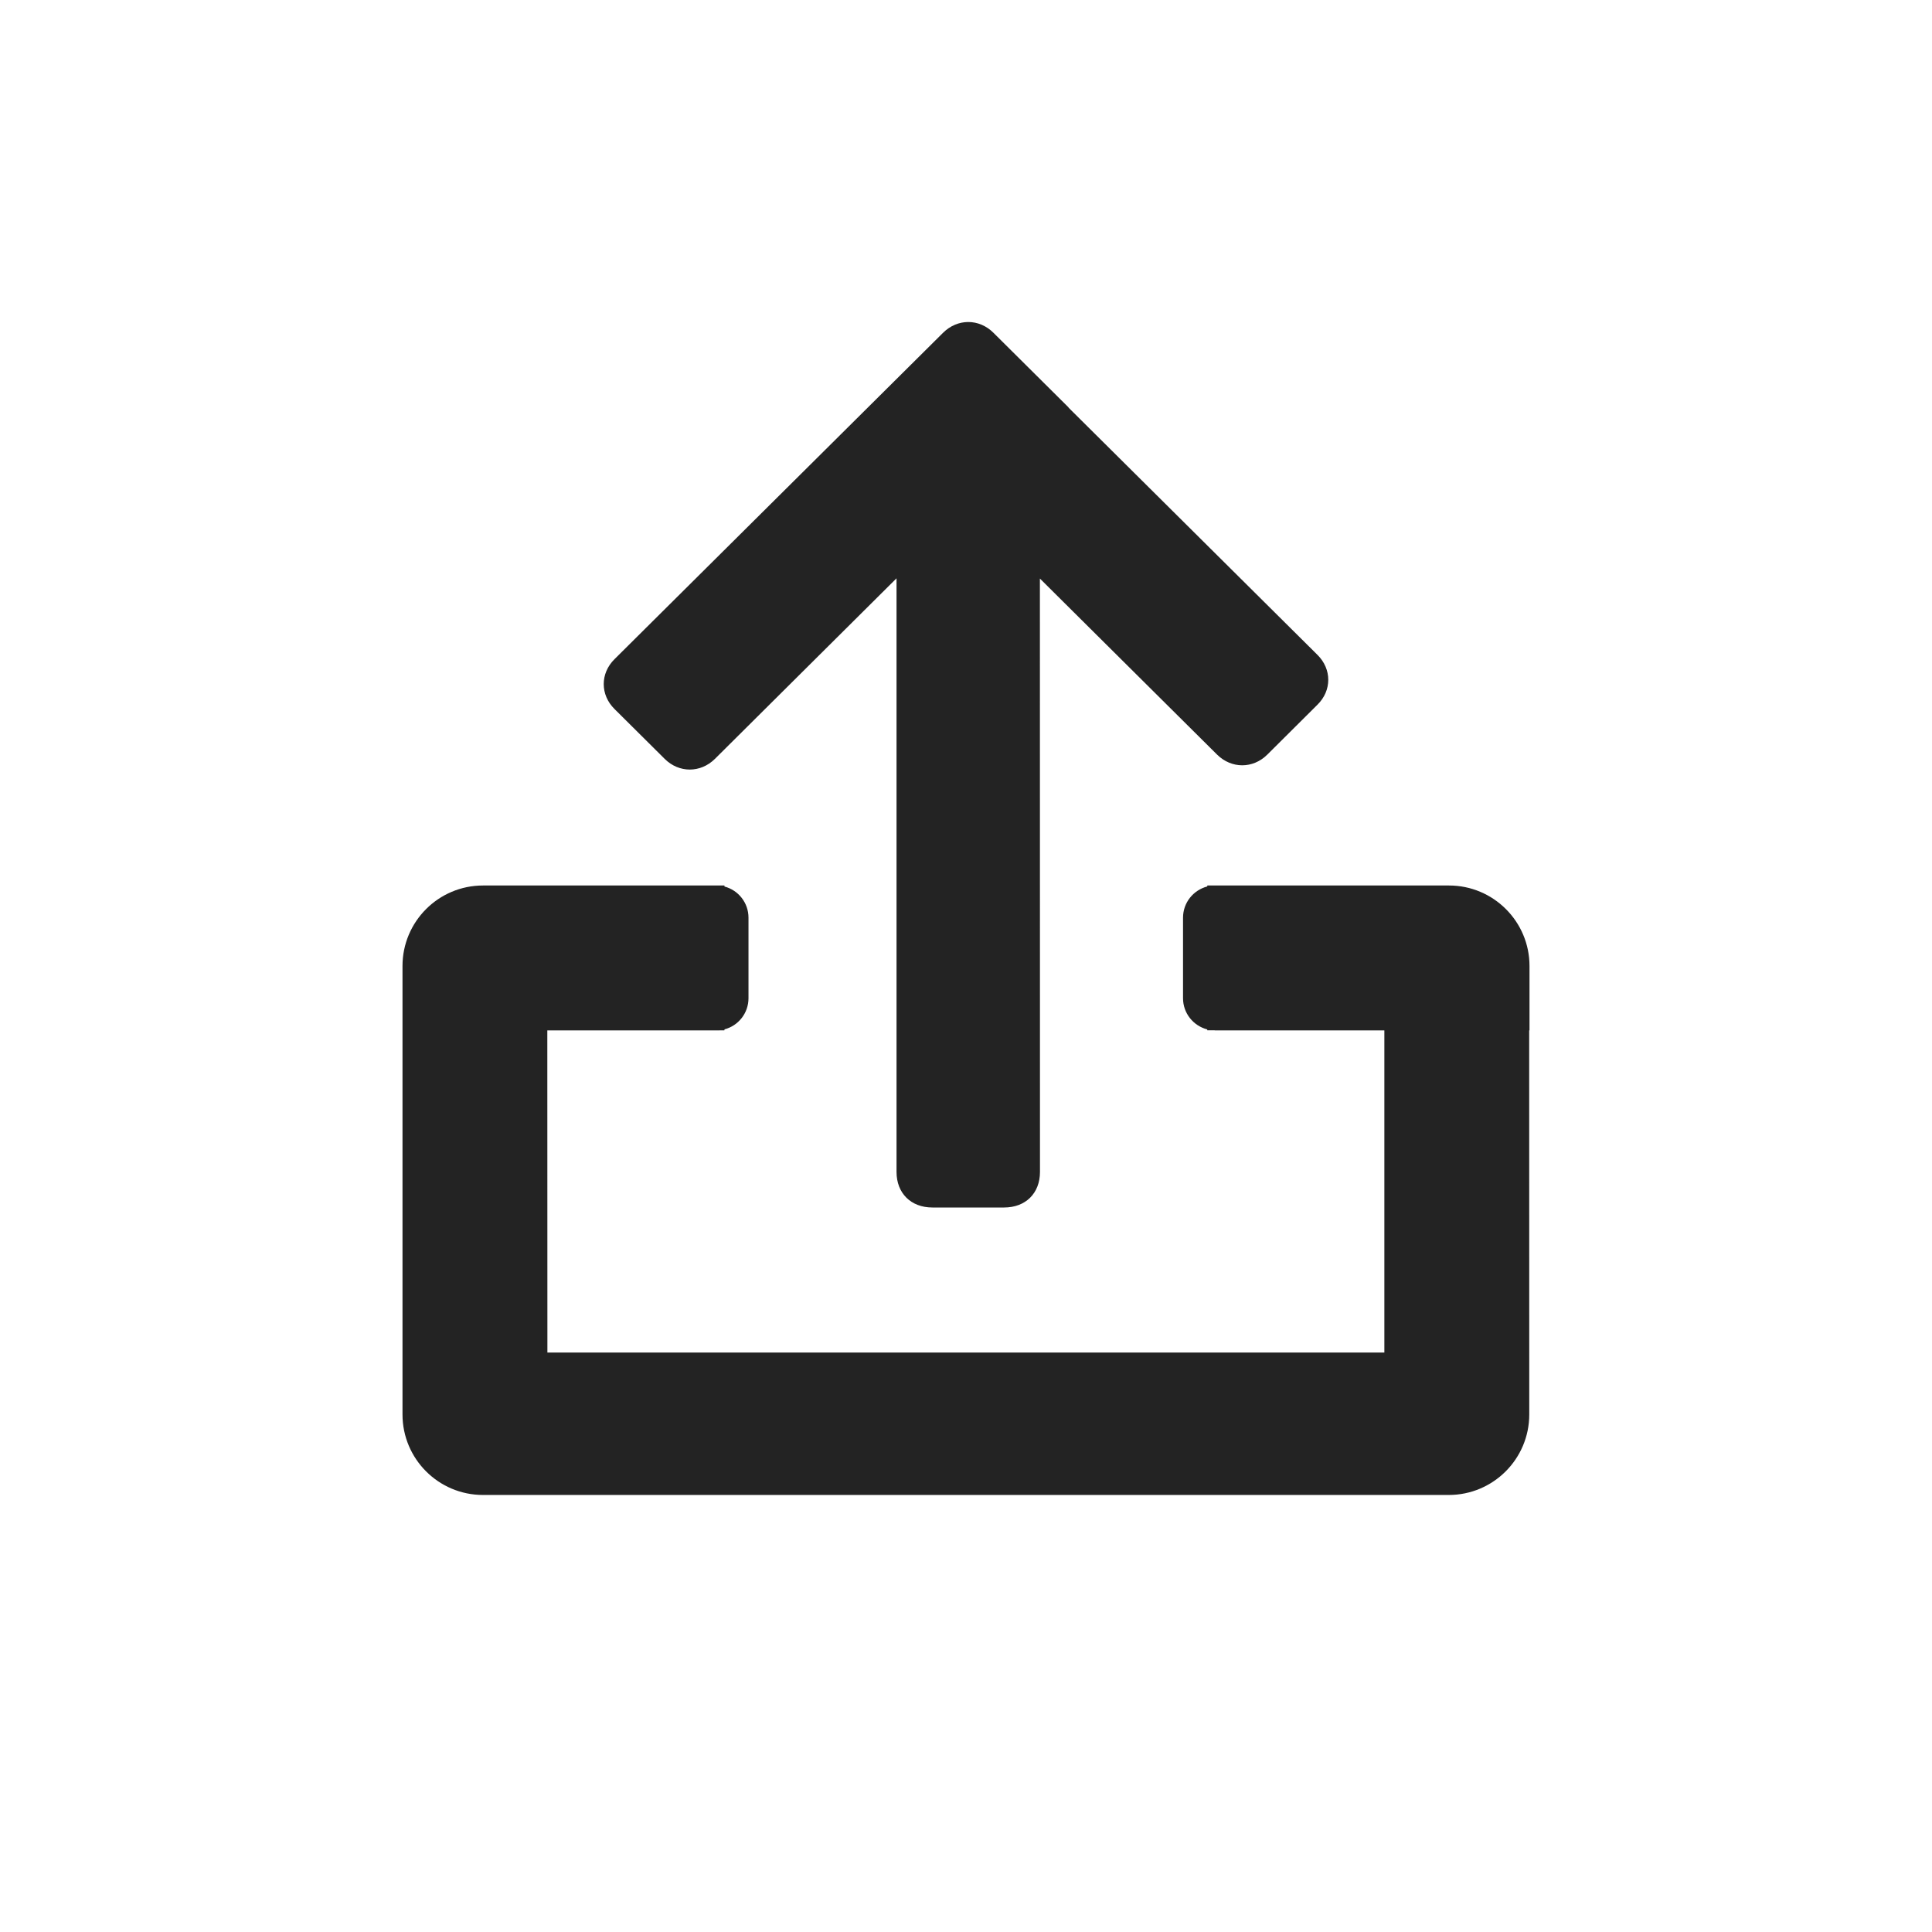
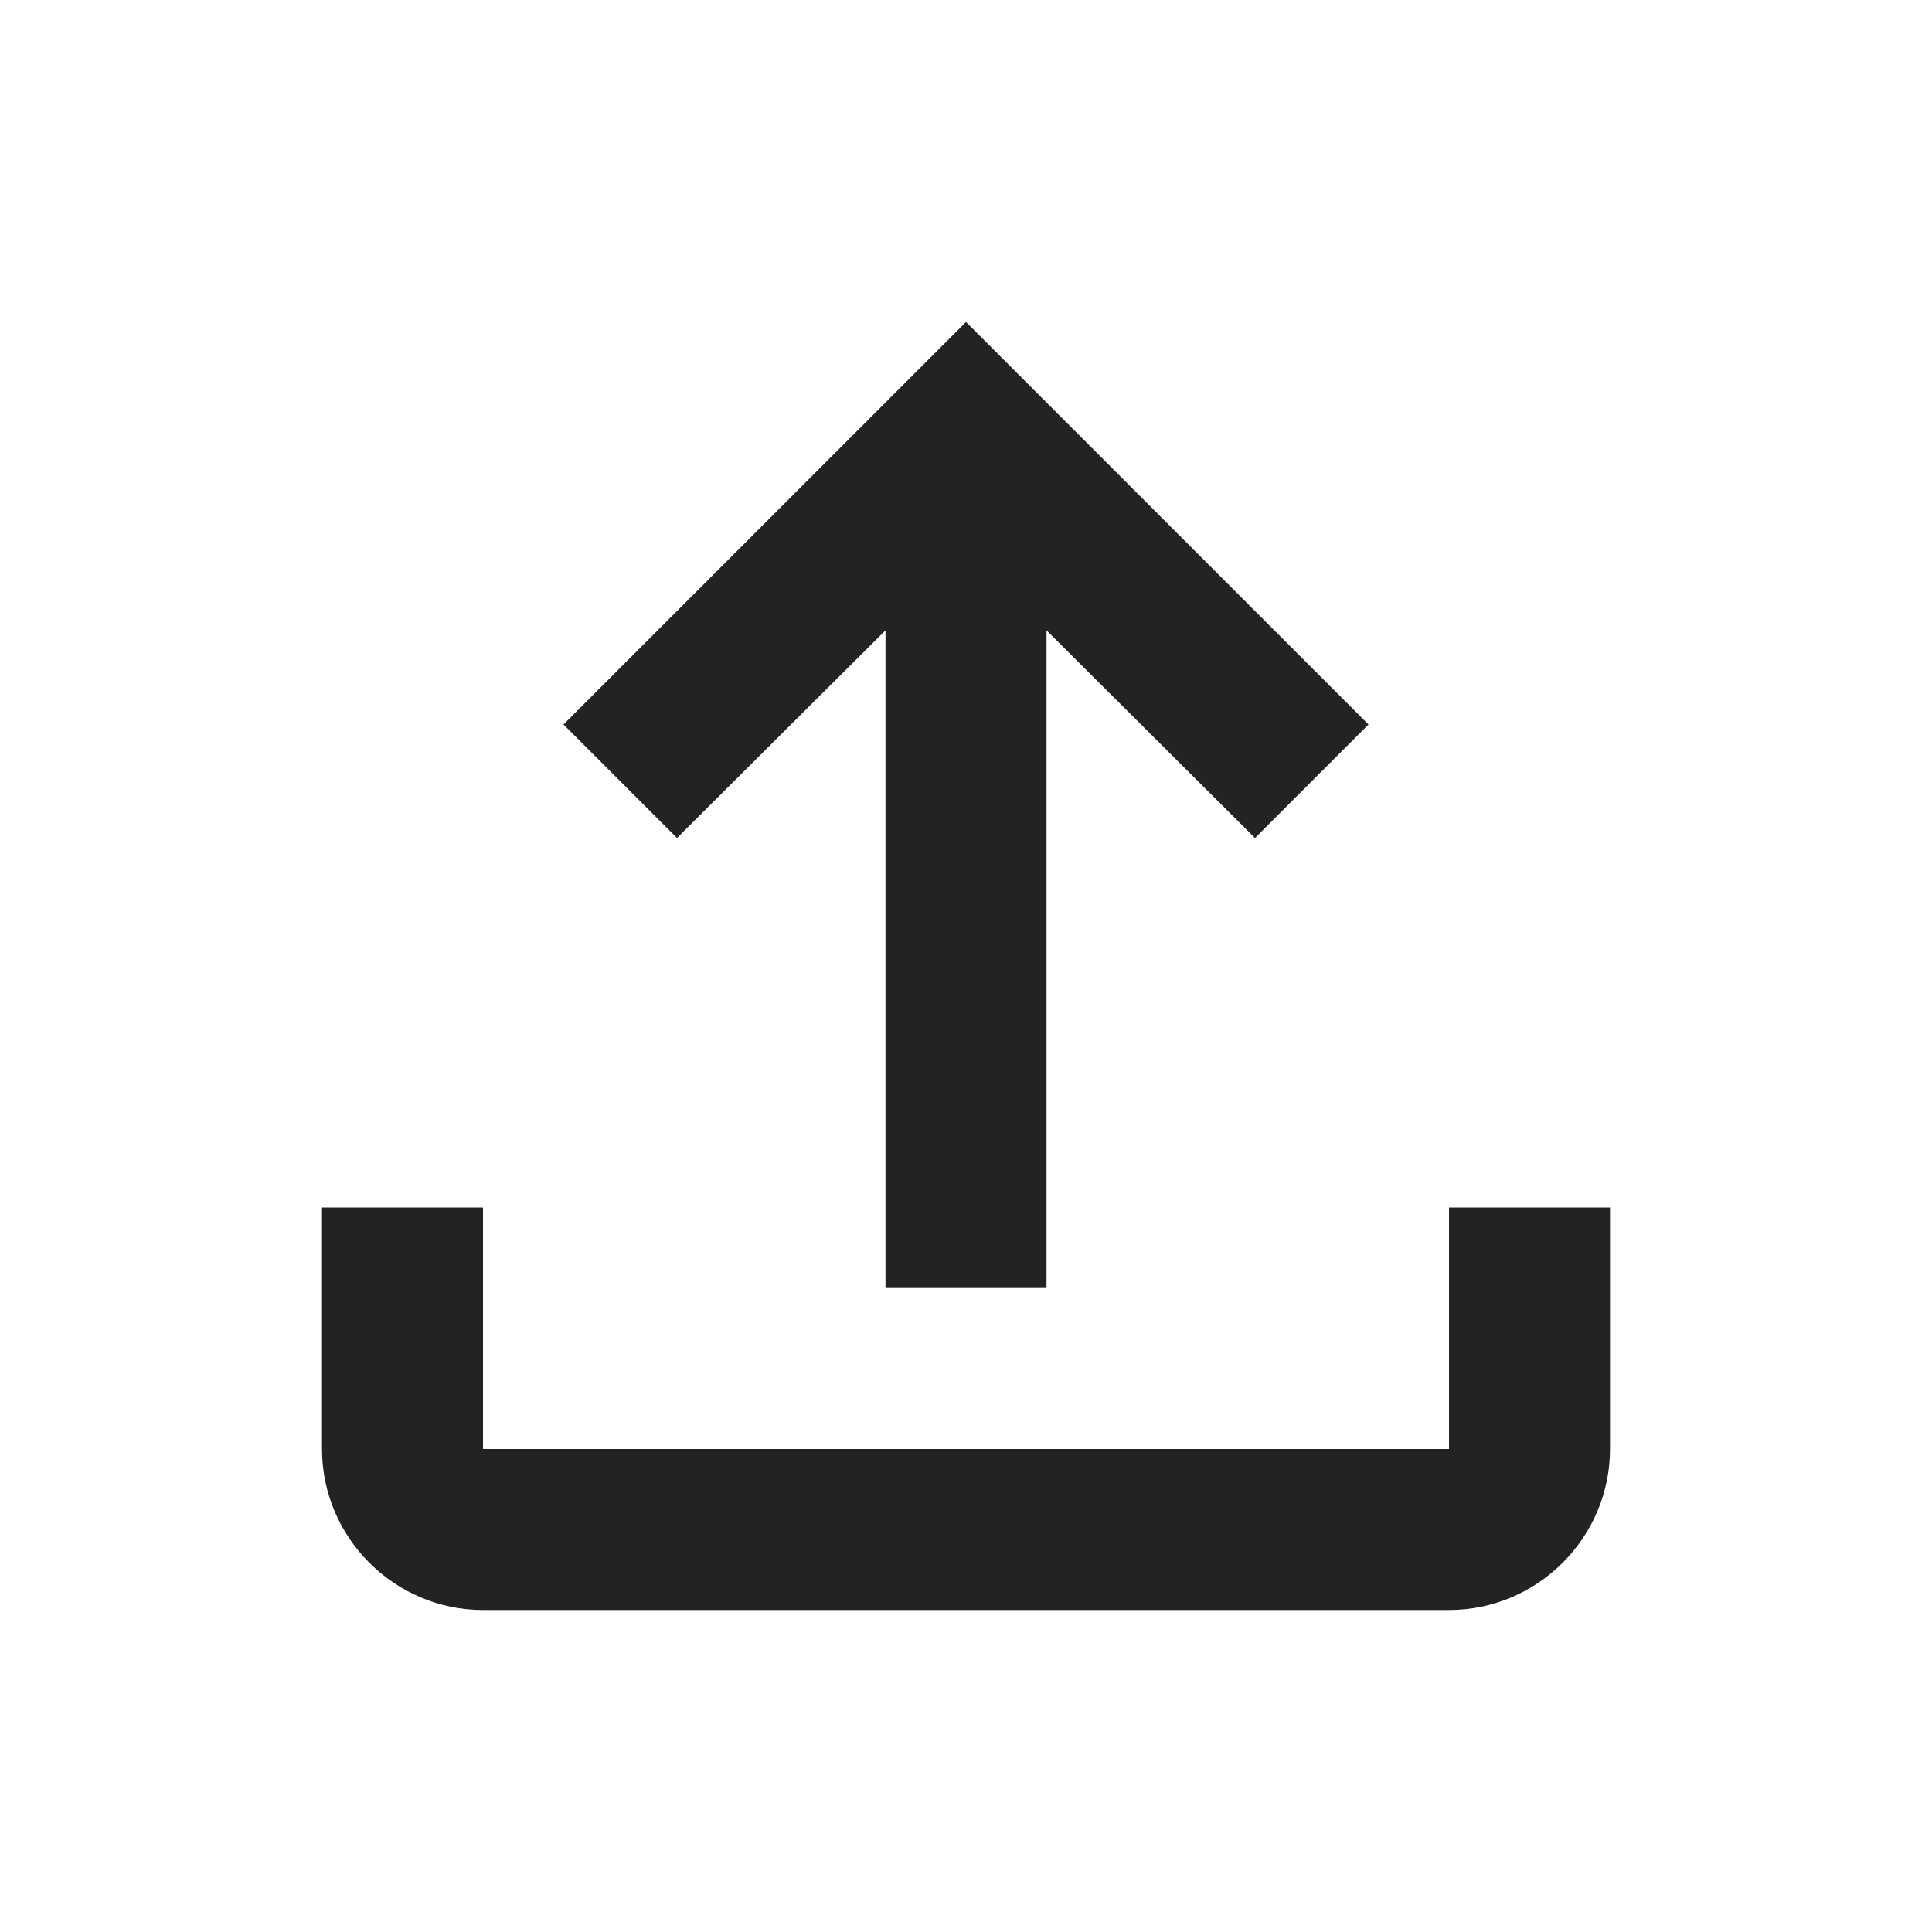
- <svg xmlns="http://www.w3.org/2000/svg" width="24px" height="24px" viewBox="0 0 24 24" version="1.1">
-   <g id="Icon-/-upload" stroke="none" stroke-width="1" fill="none" fill-rule="evenodd" fill-opacity="0.86">
-     <path d="M8.999,11 L9,11.013 C9.172,11.058 9.298,11.214 9.298,11.4 L9.298,12.4 C9.298,12.586 9.172,12.742 9,12.787 L8.999,12.799 L8.907,12.8 L6.799,12.8 L6.8,16.802 L17.197,16.802 L17.197,12.8 L15.096,12.8 L15.087,12.799 L14.997,12.799 L14.997,12.788 C14.824,12.743 14.696,12.587 14.696,12.4 L14.696,11.4 C14.696,11.213 14.824,11.057 14.997,11.012 L14.998,11 L18,11 C18.552,11 19,11.448 19,12 L19,12.8 L18.996,12.8 L18.997,17.571 C18.997,18.123 18.549,18.571 17.997,18.571 L6,18.571 C5.448,18.571 5,18.123 5,17.571 L5,12 C5,11.448 5.448,11 6,11 L8.999,11 Z M12.34,4.133 L13.275,5.062 L13.273,5.063 L16.366,8.135 C16.545,8.312 16.545,8.578 16.366,8.754 L15.743,9.374 C15.565,9.551 15.298,9.551 15.119,9.374 L12.918,7.187 L12.919,14.558 C12.919,14.823 12.741,15 12.473,15 L11.583,15 C11.316,15 11.137,14.823 11.137,14.558 L11.137,7.184 L8.881,9.427 C8.702,9.604 8.435,9.604 8.257,9.427 L7.634,8.808 C7.455,8.631 7.455,8.365 7.634,8.188 L11.716,4.133 C11.895,3.956 12.162,3.956 12.34,4.133 Z" id="形状结合" fill="#000000" />
+ <svg xmlns="http://www.w3.org/2000/svg" width="24" height="24" viewBox="0 0 24 24">
+   <defs>
+     <clipPath id="a">
+       <path d="M2,11 L2,14 L14,14 L14,11 L16,11 L16,14 C16,15.1 15.1,16 14,16 L2,16 C0.9,16 0,15.1 0,14 L0,11 L2,11 Z M8,0 L13,5 L11.59,6.41 L9,3.83 L9,12 L7,12 L7,3.83 L4.41,6.41 L3,5 L8,0 Z" />
+     </clipPath>
+   </defs>
+   <g clip-path="url(#a)" transform="translate(4 4)">
+     <polygon fill="rgba(0, 0, 0, 0.86)" points="0 0 16 0 16 16 0 16 0 0" />
  </g>
</svg>
